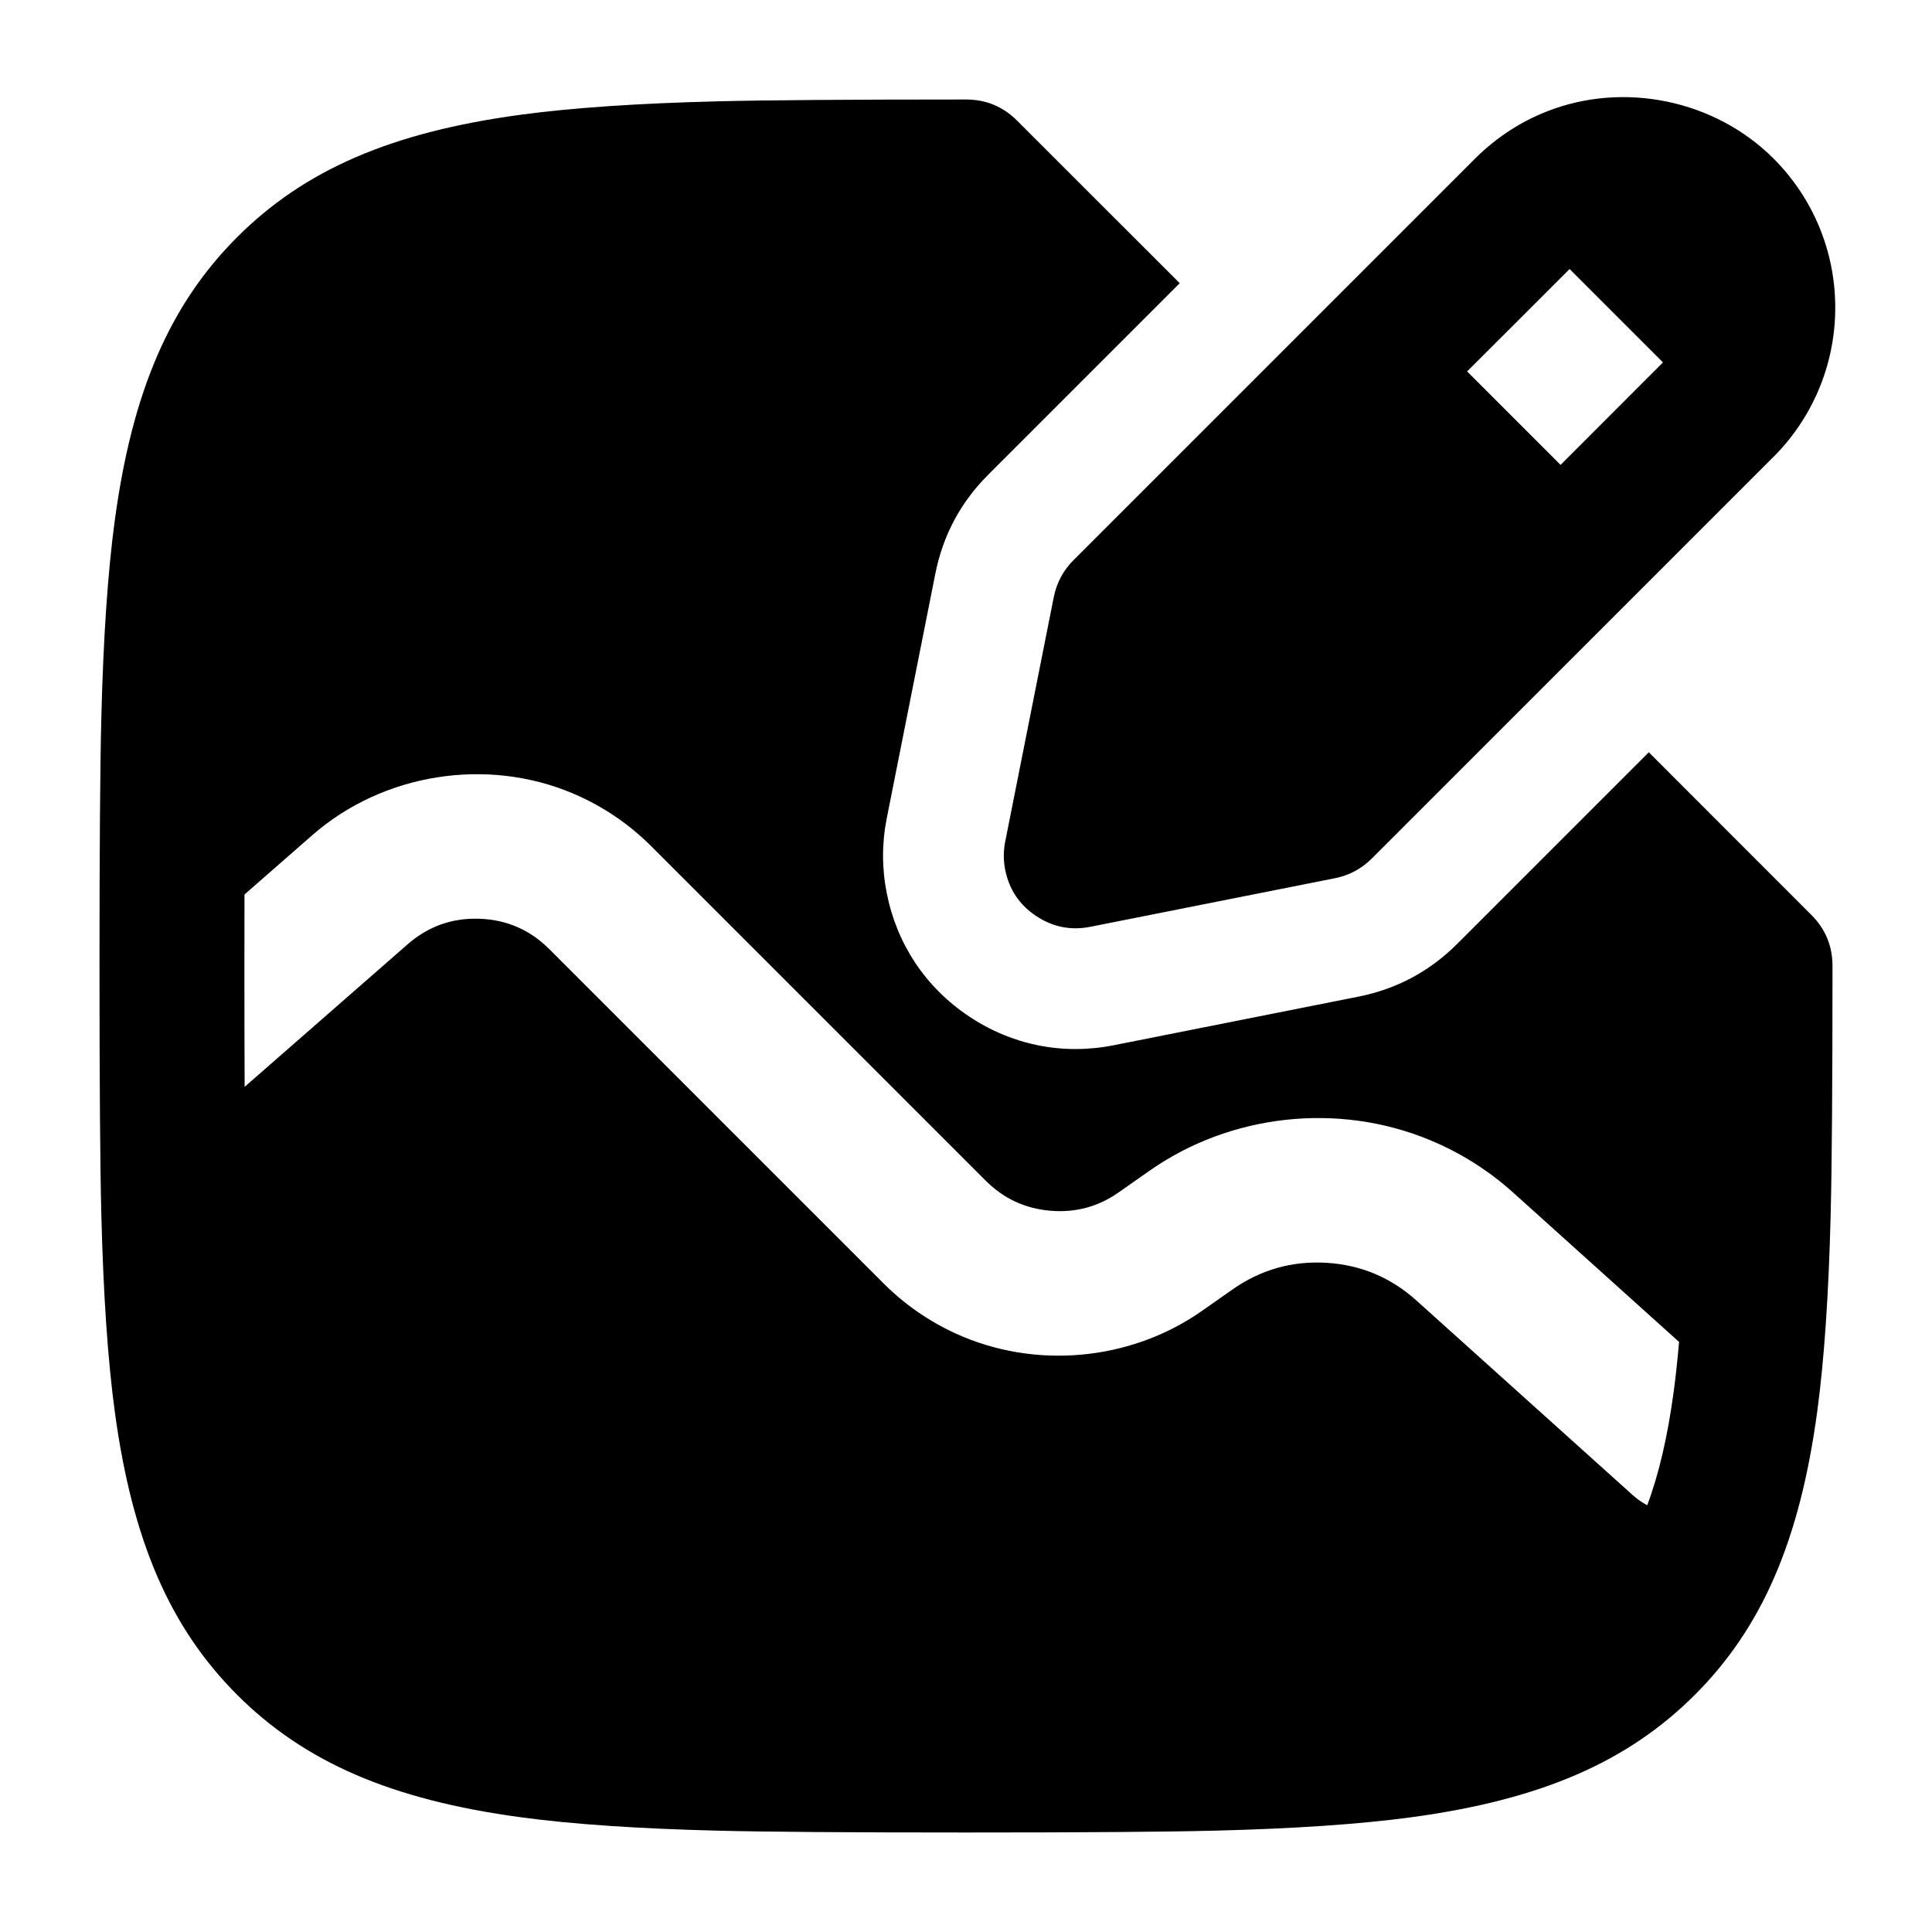
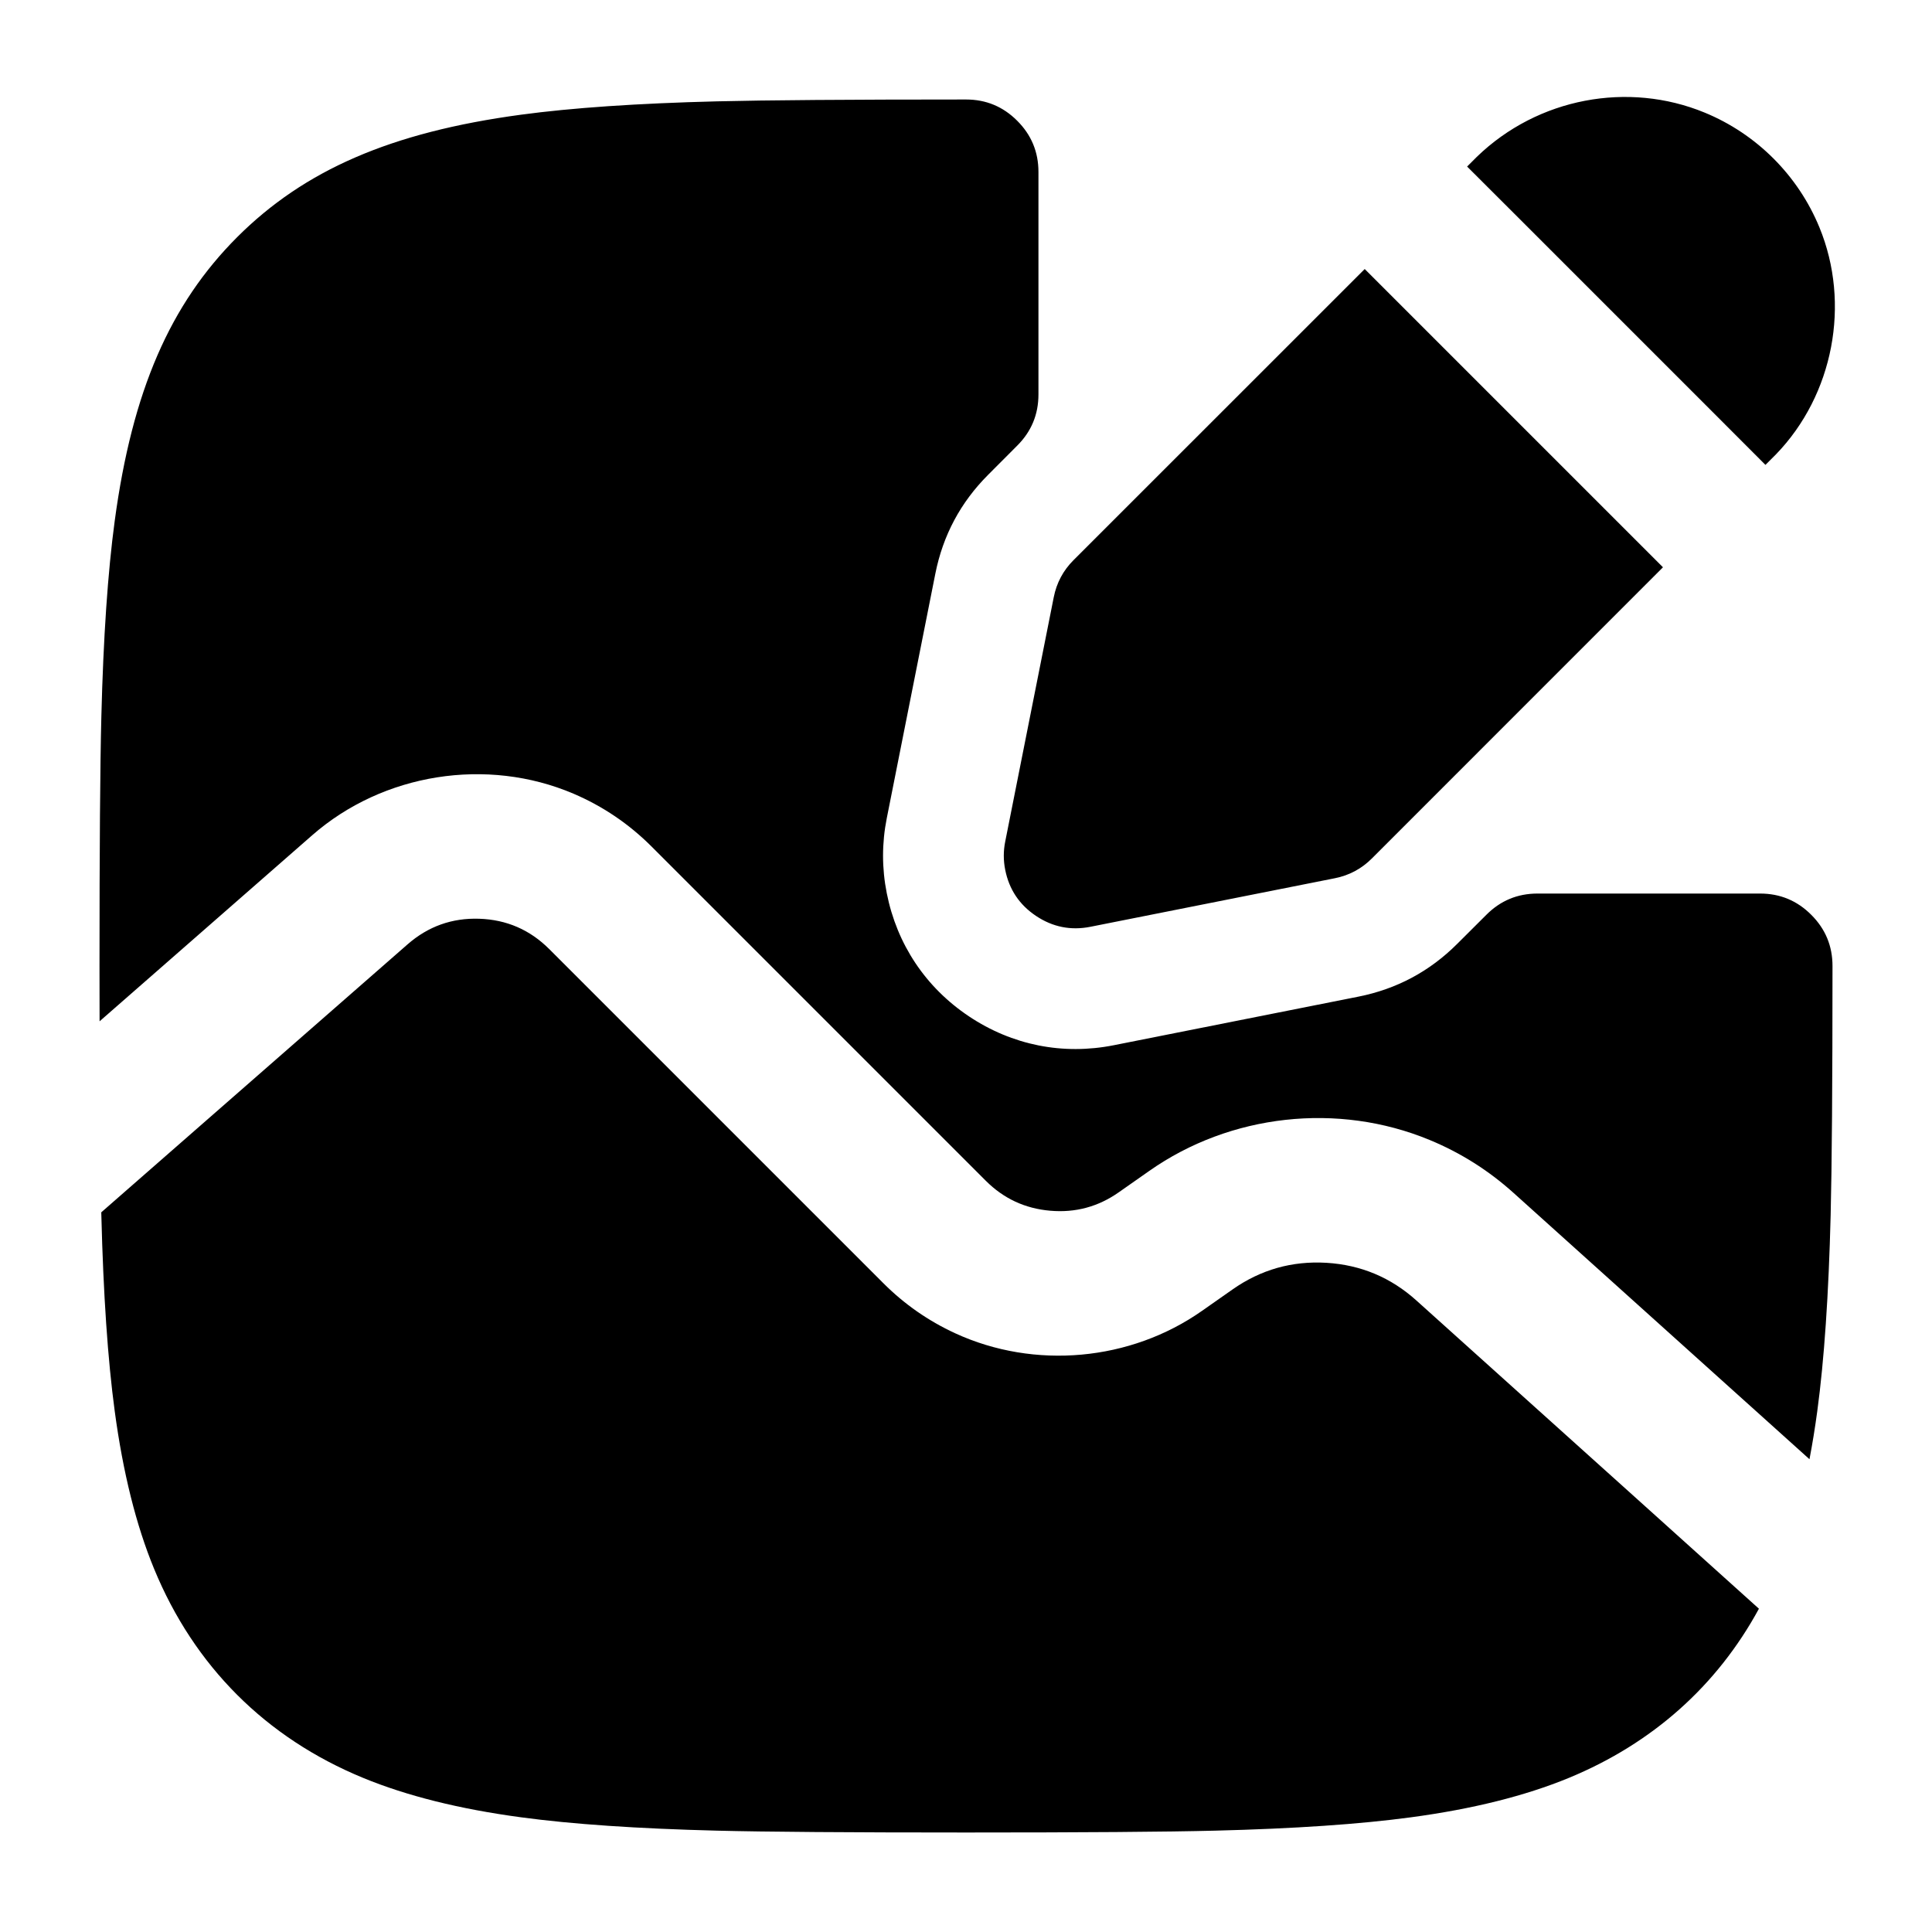
<svg viewBox="0 0 24 24" fill="none">
-   <path d="M22.764 12Q22.764 14.19 22.741 15.095Q22.704 16.574 22.575 17.529C22.357 19.146 21.886 20.221 21.054 21.054C20.221 21.886 19.146 22.357 17.529 22.575Q16.574 22.704 15.095 22.741Q14.19 22.764 12 22.764Q9.81 22.764 8.905 22.741Q7.426 22.704 6.471 22.575C4.854 22.357 3.779 21.886 2.946 21.054C2.114 20.221 1.643 19.146 1.425 17.529Q1.296 16.574 1.259 15.095Q1.236 14.19 1.236 12Q1.236 9.81 1.259 8.905Q1.296 7.426 1.425 6.471C1.643 4.854 2.114 3.779 2.946 2.946C3.779 2.114 4.854 1.643 6.471 1.425Q7.426 1.296 8.905 1.259Q9.81 1.236 12 1.236Q12.373 1.236 12.636 1.5L14.655 3.518L12.276 5.897Q11.761 6.412 11.619 7.127L11.016 10.163Q10.923 10.63 11.016 11.097C11.142 11.731 11.499 12.266 12.036 12.625C12.573 12.984 13.203 13.11 13.837 12.984L16.873 12.381Q17.588 12.239 18.103 11.724L20.482 9.345L22.5 11.364Q22.764 11.627 22.764 12ZM22.798 3.8C22.804 4.488 22.541 5.148 22.062 5.644L17.042 10.664Q16.849 10.857 16.581 10.91L13.545 11.513Q13.18 11.585 12.87 11.378Q12.56 11.171 12.487 10.805Q12.452 10.63 12.487 10.455L13.09 7.419Q13.143 7.151 13.336 6.958L17.589 2.705L18.345 1.949Q18.734 1.572 19.222 1.382C20.175 1.009 21.304 1.242 22.031 1.969C22.519 2.457 22.793 3.112 22.798 3.8ZM5.954 11.413Q6.462 11.43 6.822 11.789L10.973 15.94Q11.365 16.332 11.867 16.563C12.852 17.016 14.043 16.909 14.933 16.283L15.311 16.018Q15.836 15.649 16.478 15.687Q17.119 15.726 17.596 16.156L20.276 18.567Q20.364 18.647 20.462 18.699Q20.678 18.127 20.791 17.289Q20.829 17.007 20.858 16.67L18.801 14.818Q18.334 14.398 17.757 14.16C16.622 13.691 15.284 13.837 14.276 14.546L13.898 14.811Q13.514 15.081 13.046 15.04Q12.578 15 12.246 14.668L8.095 10.517Q7.671 10.093 7.123 9.859C6.05 9.402 4.76 9.604 3.878 10.376L3.037 11.112Q3.036 11.525 3.036 12Q3.036 12.849 3.039 13.501L5.063 11.731Q5.446 11.396 5.954 11.413ZM18.862 3.978L18.225 4.614L19.386 5.775L20.658 4.502L19.498 3.342L18.862 3.978Z" fill="currentColor" />
+   <path d="M4.512 22.086C3.302 21.588 2.412 20.698 1.914 19.488Q1.579 18.675 1.425 17.529Q1.296 16.574 1.259 15.095Q1.258 15.078 1.258 15.06L5.063 11.731Q5.446 11.396 5.954 11.413Q6.462 11.43 6.822 11.789L10.973 15.94Q11.365 16.332 11.867 16.563C12.852 17.016 14.043 16.909 14.933 16.283L15.311 16.018Q15.836 15.649 16.478 15.687Q17.119 15.726 17.596 16.156L20.276 18.567L21.85 19.984C21.33 20.941 20.526 21.658 19.488 22.086Q18.675 22.421 17.529 22.575Q16.574 22.704 15.095 22.741Q14.19 22.764 12 22.764Q9.81 22.764 8.905 22.741Q7.426 22.704 6.471 22.575Q5.325 22.421 4.512 22.086ZM13.898 14.811Q13.514 15.081 13.046 15.04Q12.578 15 12.246 14.668L8.095 10.517Q7.671 10.093 7.123 9.859C6.05 9.402 4.76 9.604 3.878 10.376L1.708 12.275L1.237 12.687Q1.236 12.361 1.236 12Q1.236 9.81 1.259 8.905Q1.296 7.426 1.425 6.471C1.643 4.854 2.114 3.779 2.946 2.946C3.779 2.114 4.854 1.643 6.471 1.425Q7.426 1.296 8.905 1.259C9.509 1.244 10.54 1.236 12 1.236Q12.373 1.236 12.636 1.5Q12.9 1.763 12.9 2.136V4.9Q12.9 5.273 12.636 5.536L12.276 5.897Q11.761 6.412 11.619 7.127L11.016 10.163Q10.923 10.63 11.016 11.097C11.142 11.731 11.499 12.266 12.036 12.625C12.573 12.984 13.203 13.11 13.837 12.984L16.873 12.381Q17.588 12.239 18.103 11.724L18.464 11.364Q18.727 11.1 19.1 11.1H21.864Q22.237 11.1 22.5 11.364Q22.764 11.627 22.764 12C22.764 13.46 22.756 14.491 22.741 15.095Q22.704 16.574 22.575 17.529Q22.533 17.84 22.478 18.127L21.48 17.229L18.801 14.818Q18.334 14.398 17.757 14.16C16.622 13.691 15.284 13.837 14.276 14.546L13.898 14.811ZM13.09 7.419Q13.143 7.151 13.336 6.958L16.953 3.342L17.589 3.978L20.022 6.411L20.658 7.047L17.042 10.664Q16.849 10.857 16.581 10.91L13.545 11.513Q13.18 11.585 12.87 11.378Q12.56 11.171 12.487 10.805Q12.452 10.63 12.487 10.455L13.09 7.419ZM21.295 5.138L18.862 2.705L18.225 2.069L18.345 1.949C19.105 1.213 20.228 1.009 21.174 1.398C21.82 1.663 22.337 2.18 22.602 2.826C22.991 3.772 22.777 4.905 22.062 5.644L21.931 5.775L21.295 5.138Z" fill="currentColor" />
</svg>
